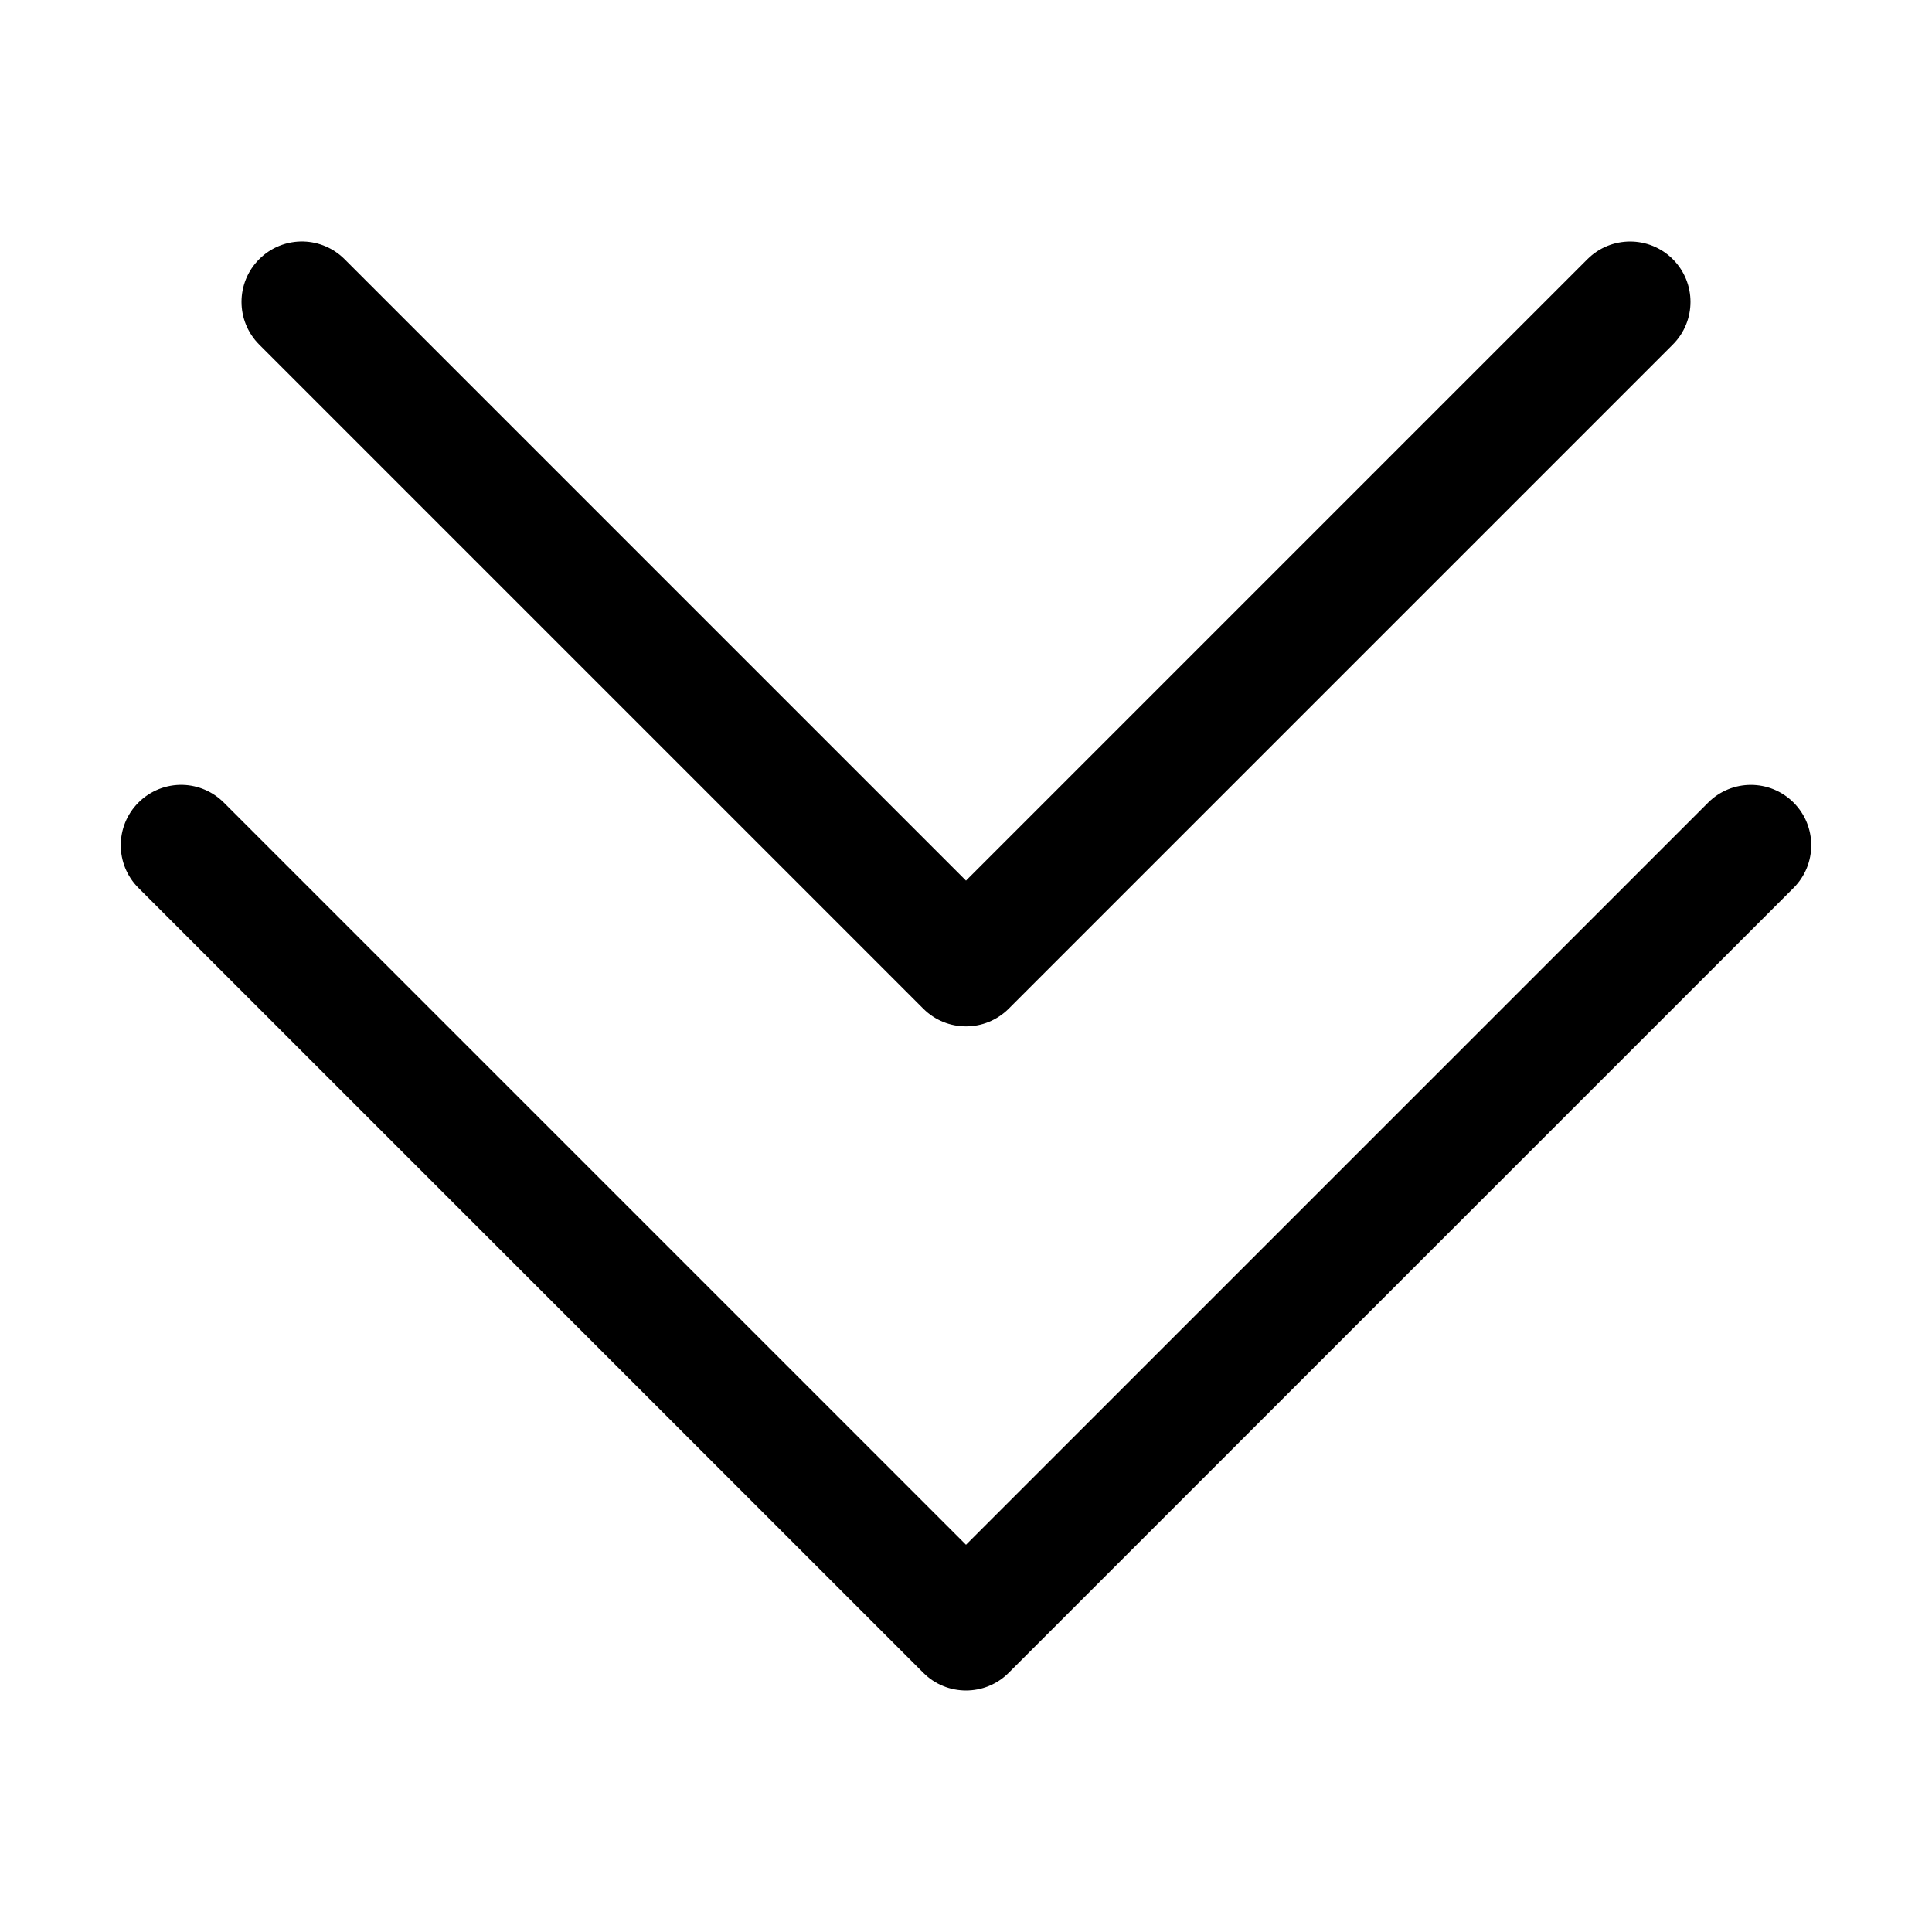
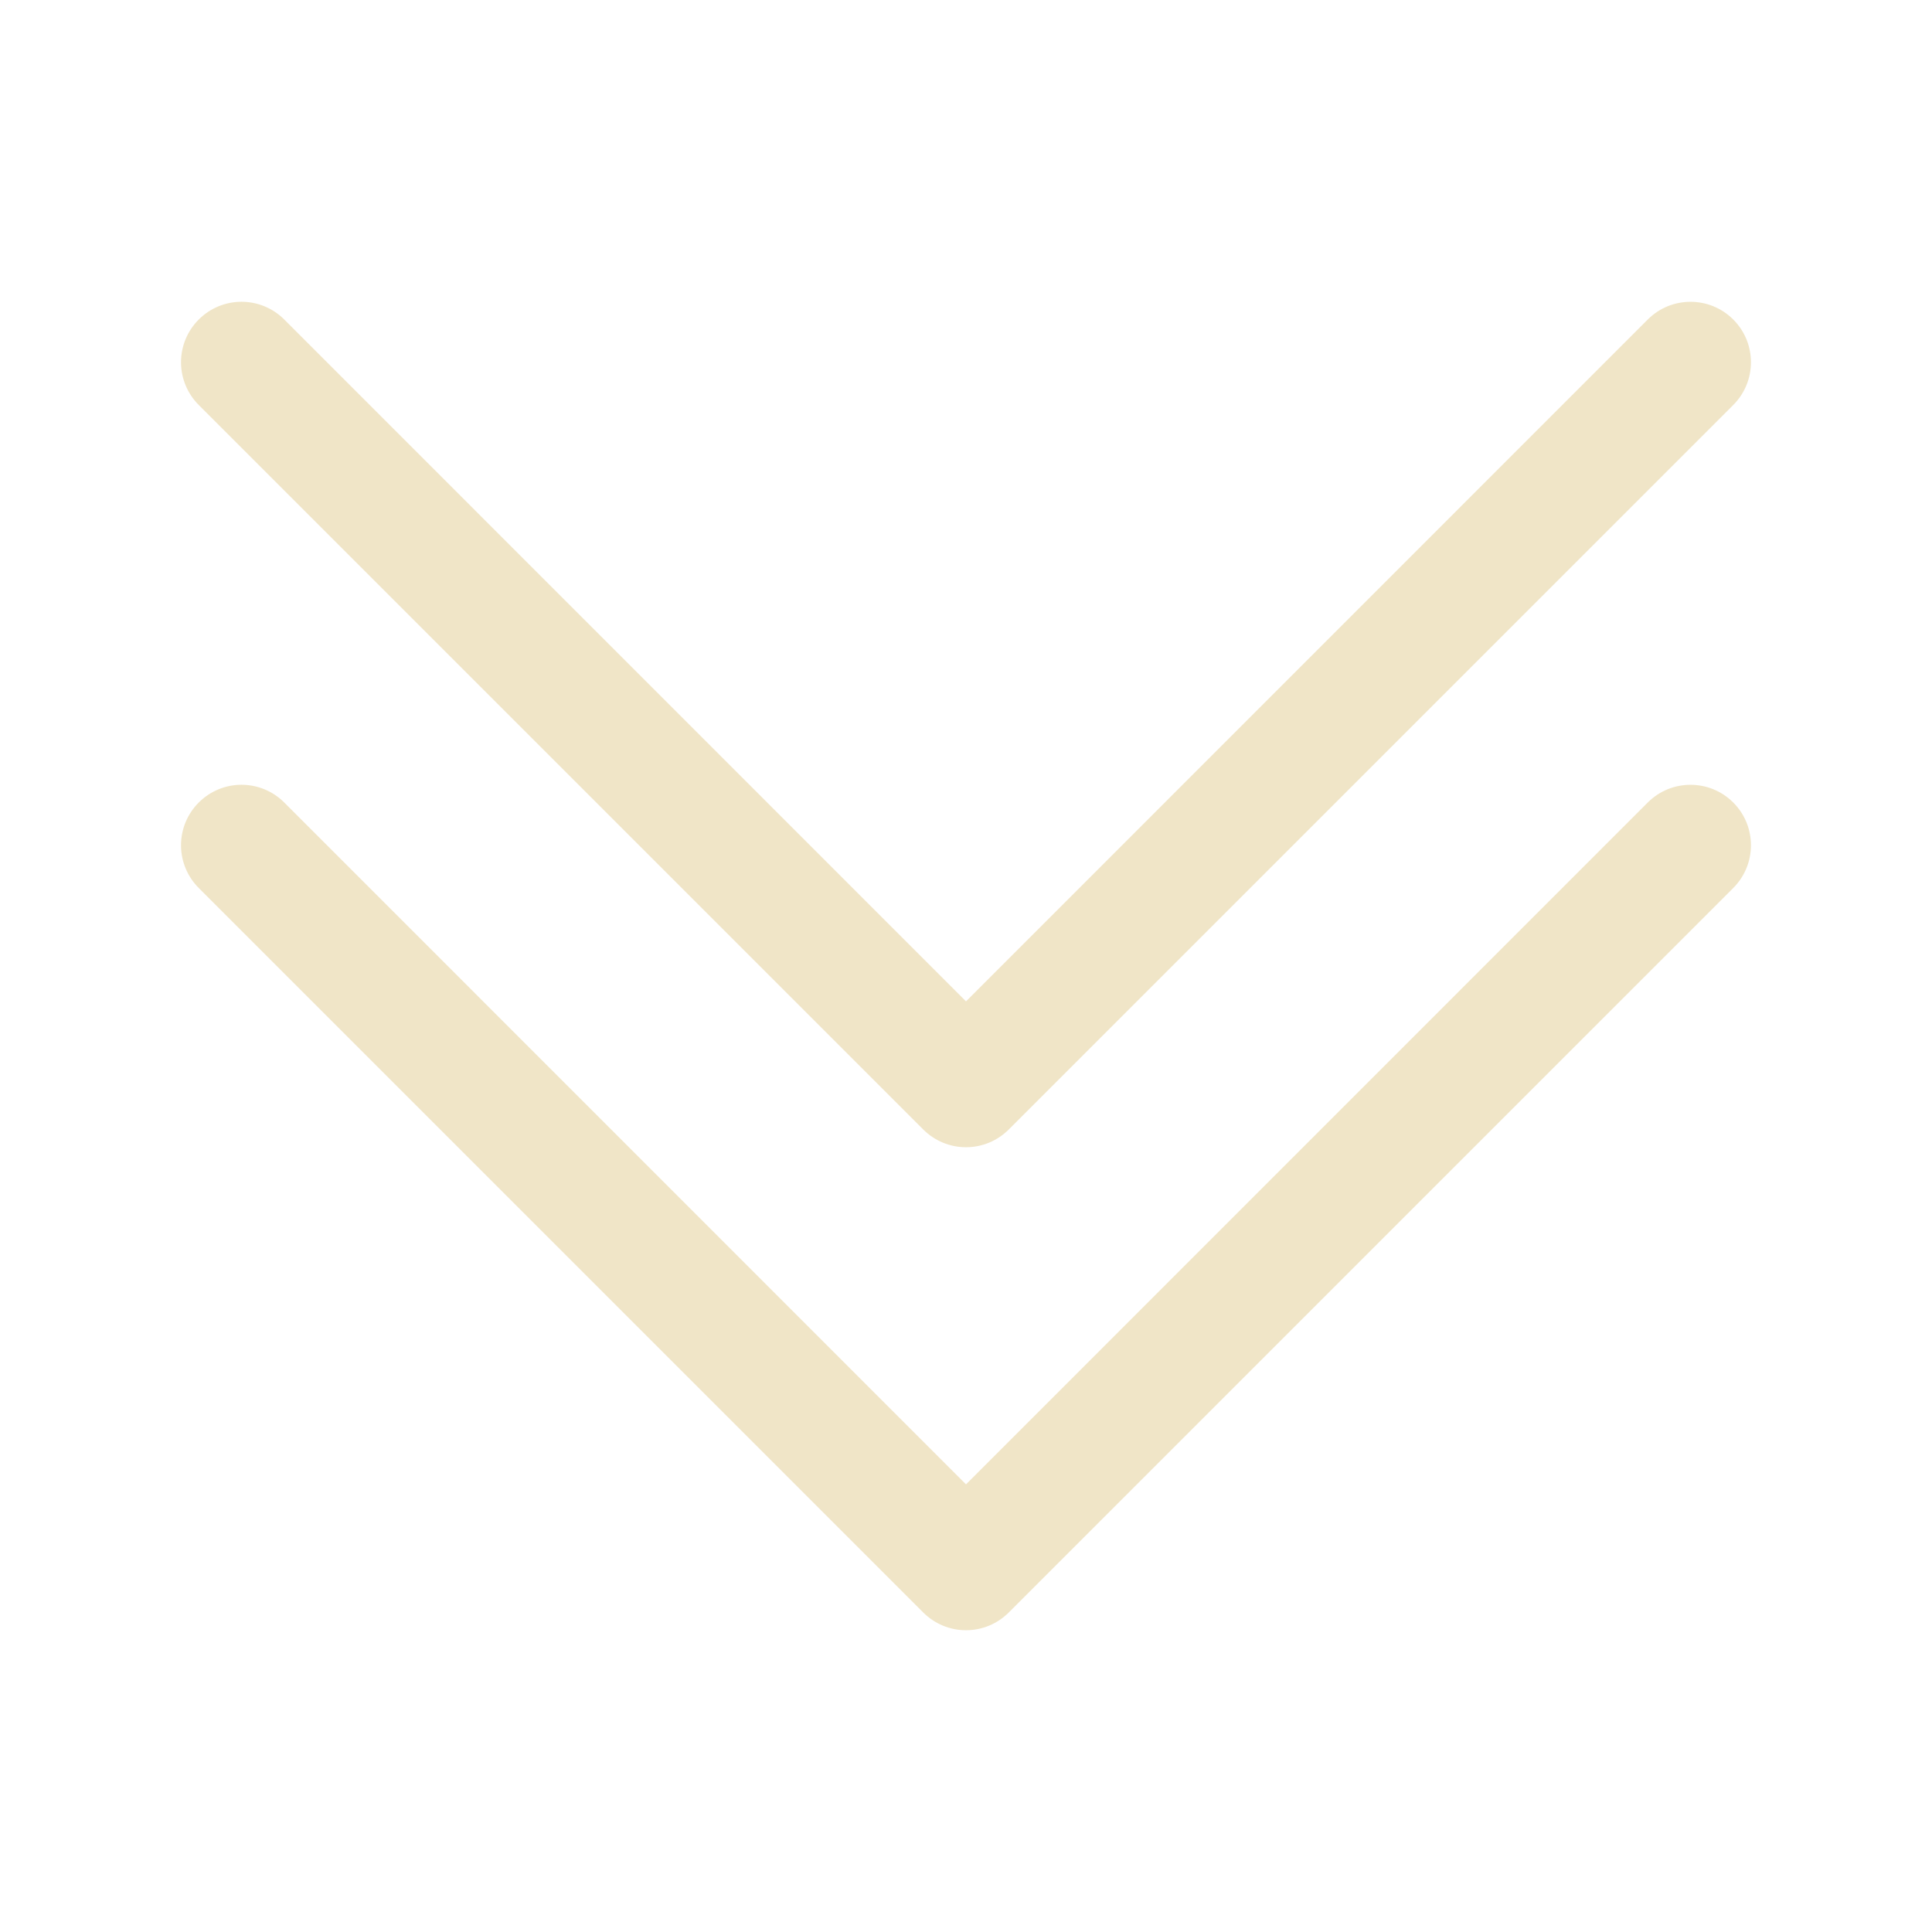
- <svg xmlns="http://www.w3.org/2000/svg" width="32" height="32">
-   <path style="font-feature-settings:normal;font-variant-alternates:normal;font-variant-caps:normal;font-variant-east-asian:normal;font-variant-ligatures:normal;font-variant-numeric:normal;font-variant-position:normal;font-variation-settings:normal;inline-size:0;isolation:auto;mix-blend-mode:normal;shape-margin:0;shape-padding:0;text-decoration-color:#000;text-decoration-line:none;text-decoration-style:solid;text-indent:0;text-orientation:mixed;text-transform:none" d="M3.03 13a1 1 0 0 0-.737.293 1 1 0 0 0 0 1.414l13 13a1 1 0 0 0 1.414 0l13-13a1 1 0 0 0 0-1.414 1 1 0 0 0-1.414 0L16 25.586 3.707 13.293A1 1 0 0 0 3.029 13z" color="#000" />
-   <path style="font-feature-settings:normal;font-variant-alternates:normal;font-variant-caps:normal;font-variant-east-asian:normal;font-variant-ligatures:normal;font-variant-numeric:normal;font-variant-position:normal;font-variation-settings:normal;inline-size:0;isolation:auto;mix-blend-mode:normal;shape-margin:0;shape-padding:0;text-decoration-color:#000;text-decoration-line:none;text-decoration-style:solid;text-indent:0;text-orientation:mixed;text-transform:none" d="M5.03 4a1 1 0 0 0-.737.293 1 1 0 0 0 0 1.414l11 11a1 1 0 0 0 1.414 0l11-11a1 1 0 0 0 0-1.414 1 1 0 0 0-1.414 0L16 14.586 5.707 4.293A1 1 0 0 0 5.029 4z" color="#000" />
+ <svg xmlns="http://www.w3.org/2000/svg" width="16" height="16" fill="#f0e5c7" class="bi bi-chevron-double-down" viewBox="0 0 16 16">
+   <path fill-rule="evenodd" d="M1.646 6.646a.5.5 0 0 1 .708 0L8 12.293l5.646-5.647a.5.5 0 0 1 .708.708l-6 6a.5.5 0 0 1-.708 0l-6-6a.5.5 0 0 1 0-.708z" />
+   <path fill-rule="evenodd" d="M1.646 2.646a.5.5 0 0 1 .708 0L8 8.293l5.646-5.647a.5.5 0 0 1 .708.708l-6 6a.5.5 0 0 1-.708 0l-6-6a.5.5 0 0 1 0-.708z" />
</svg>
